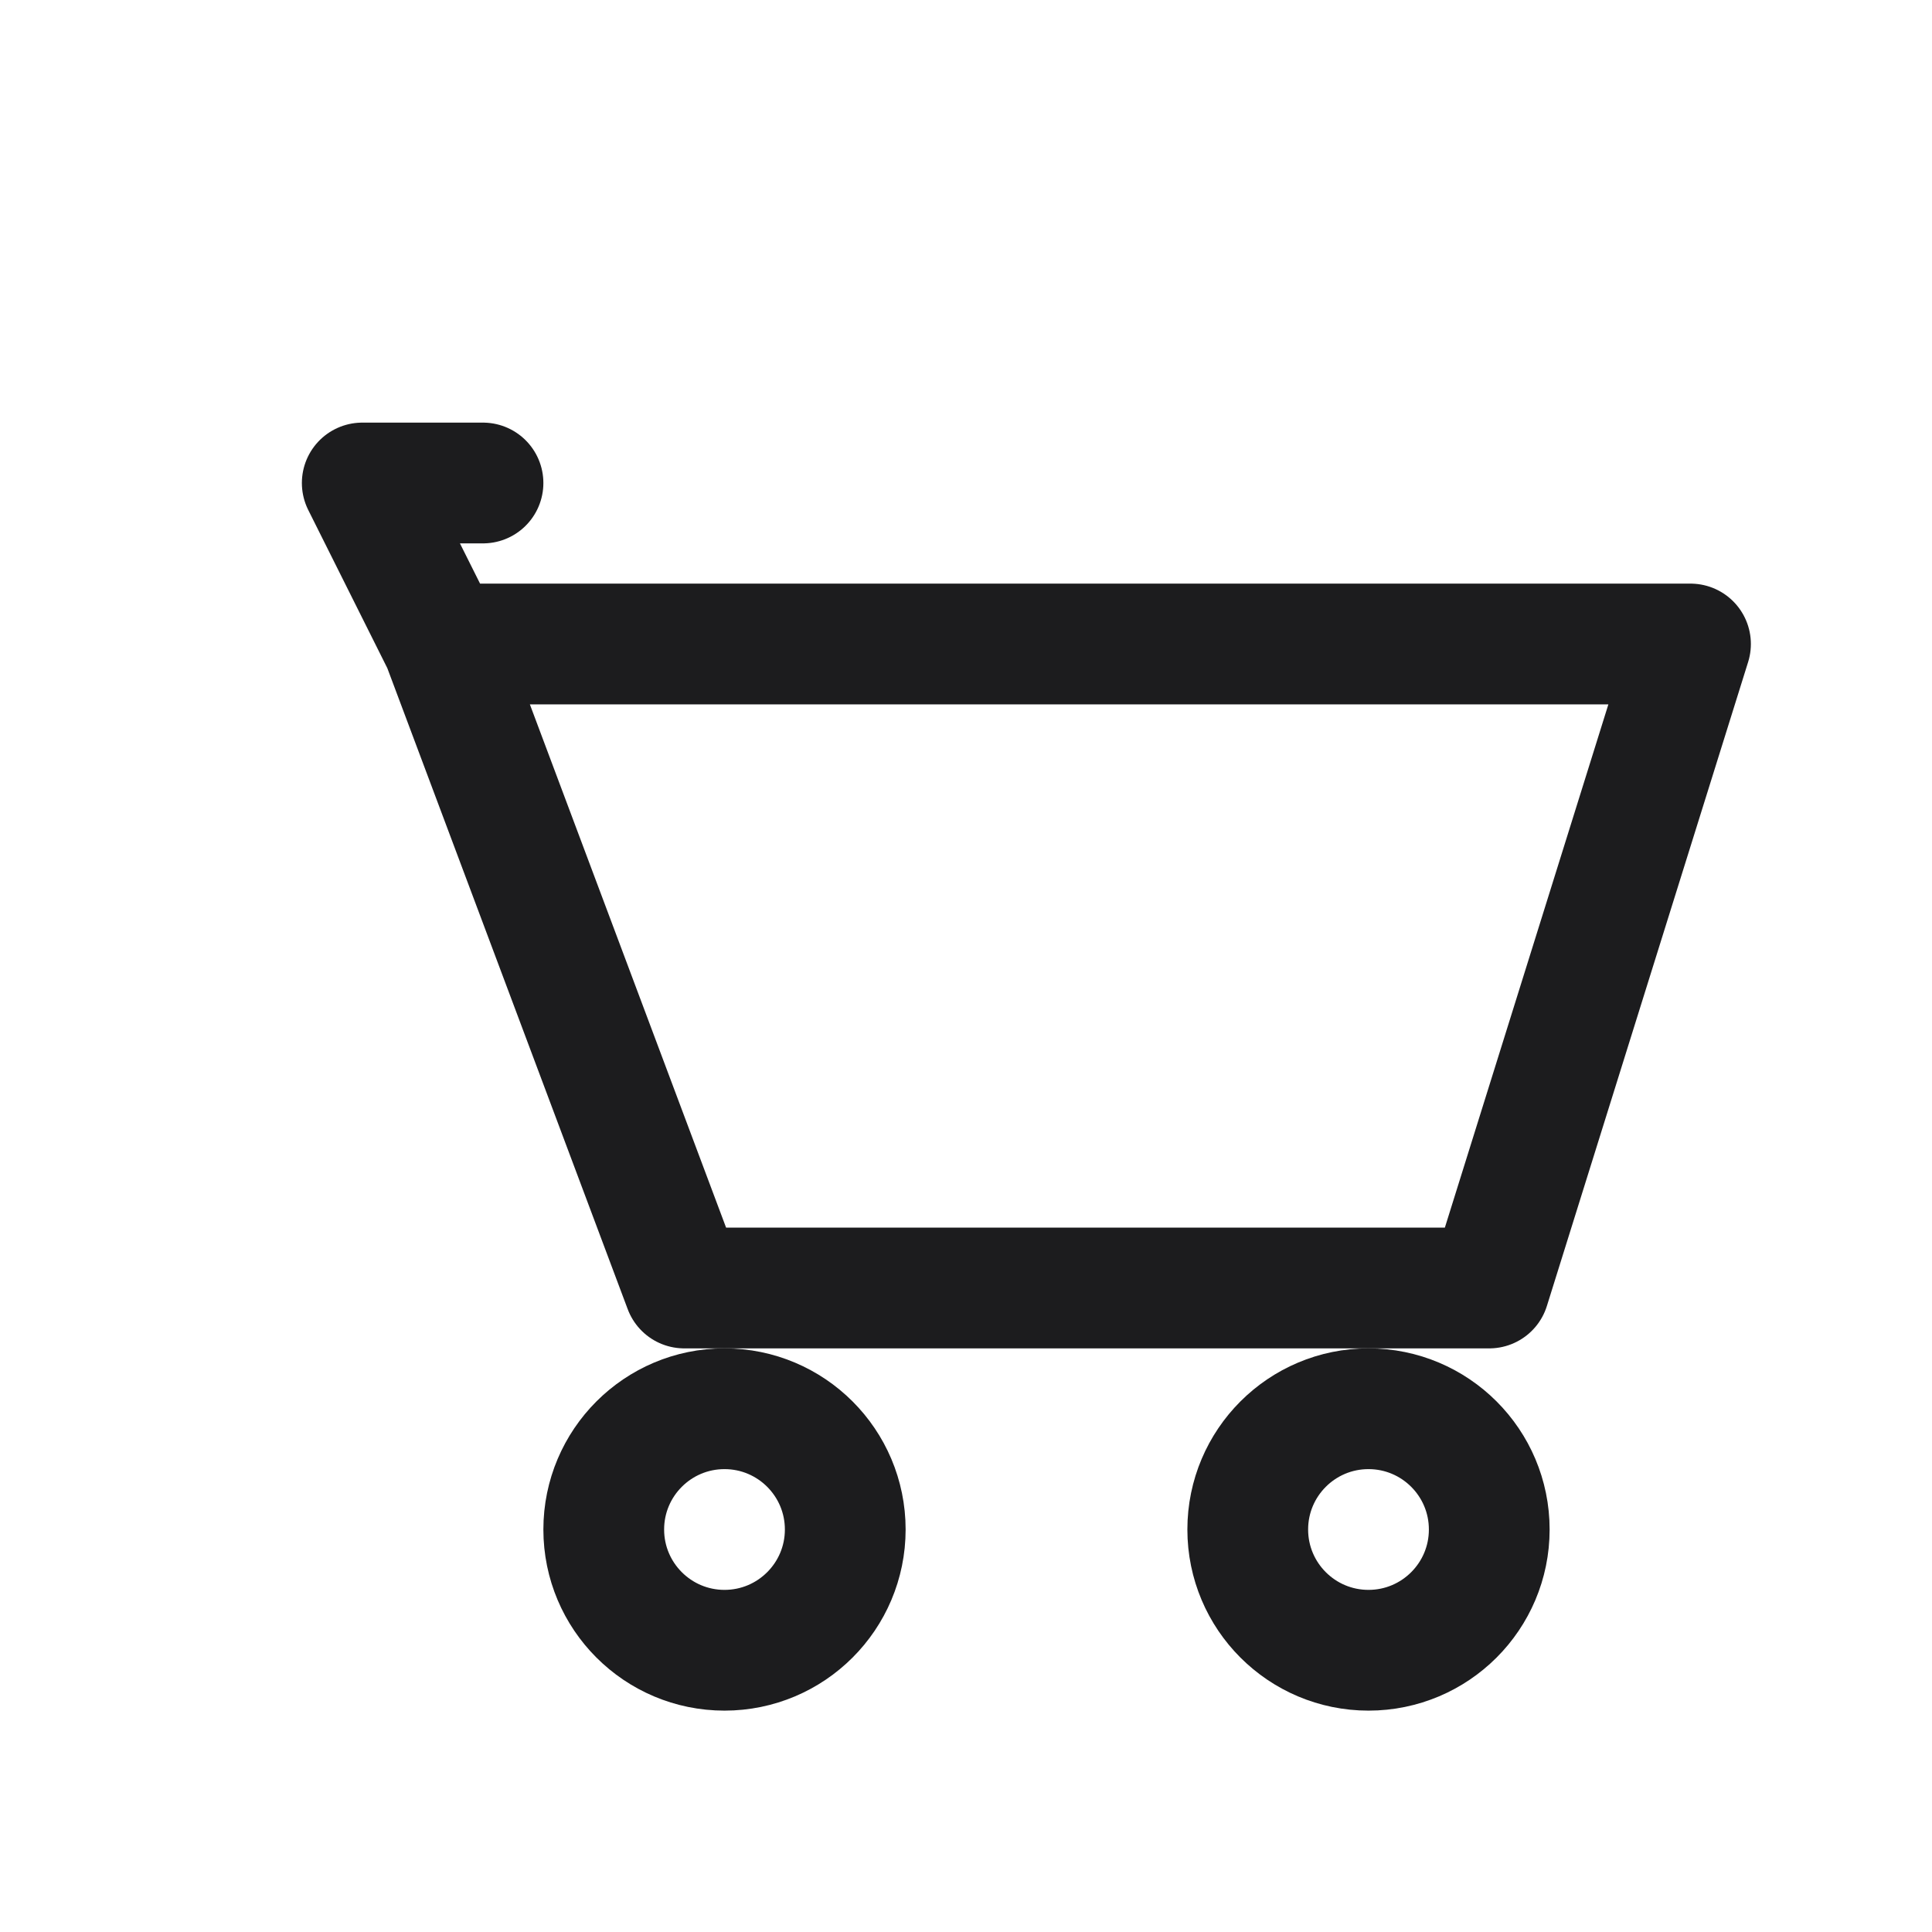
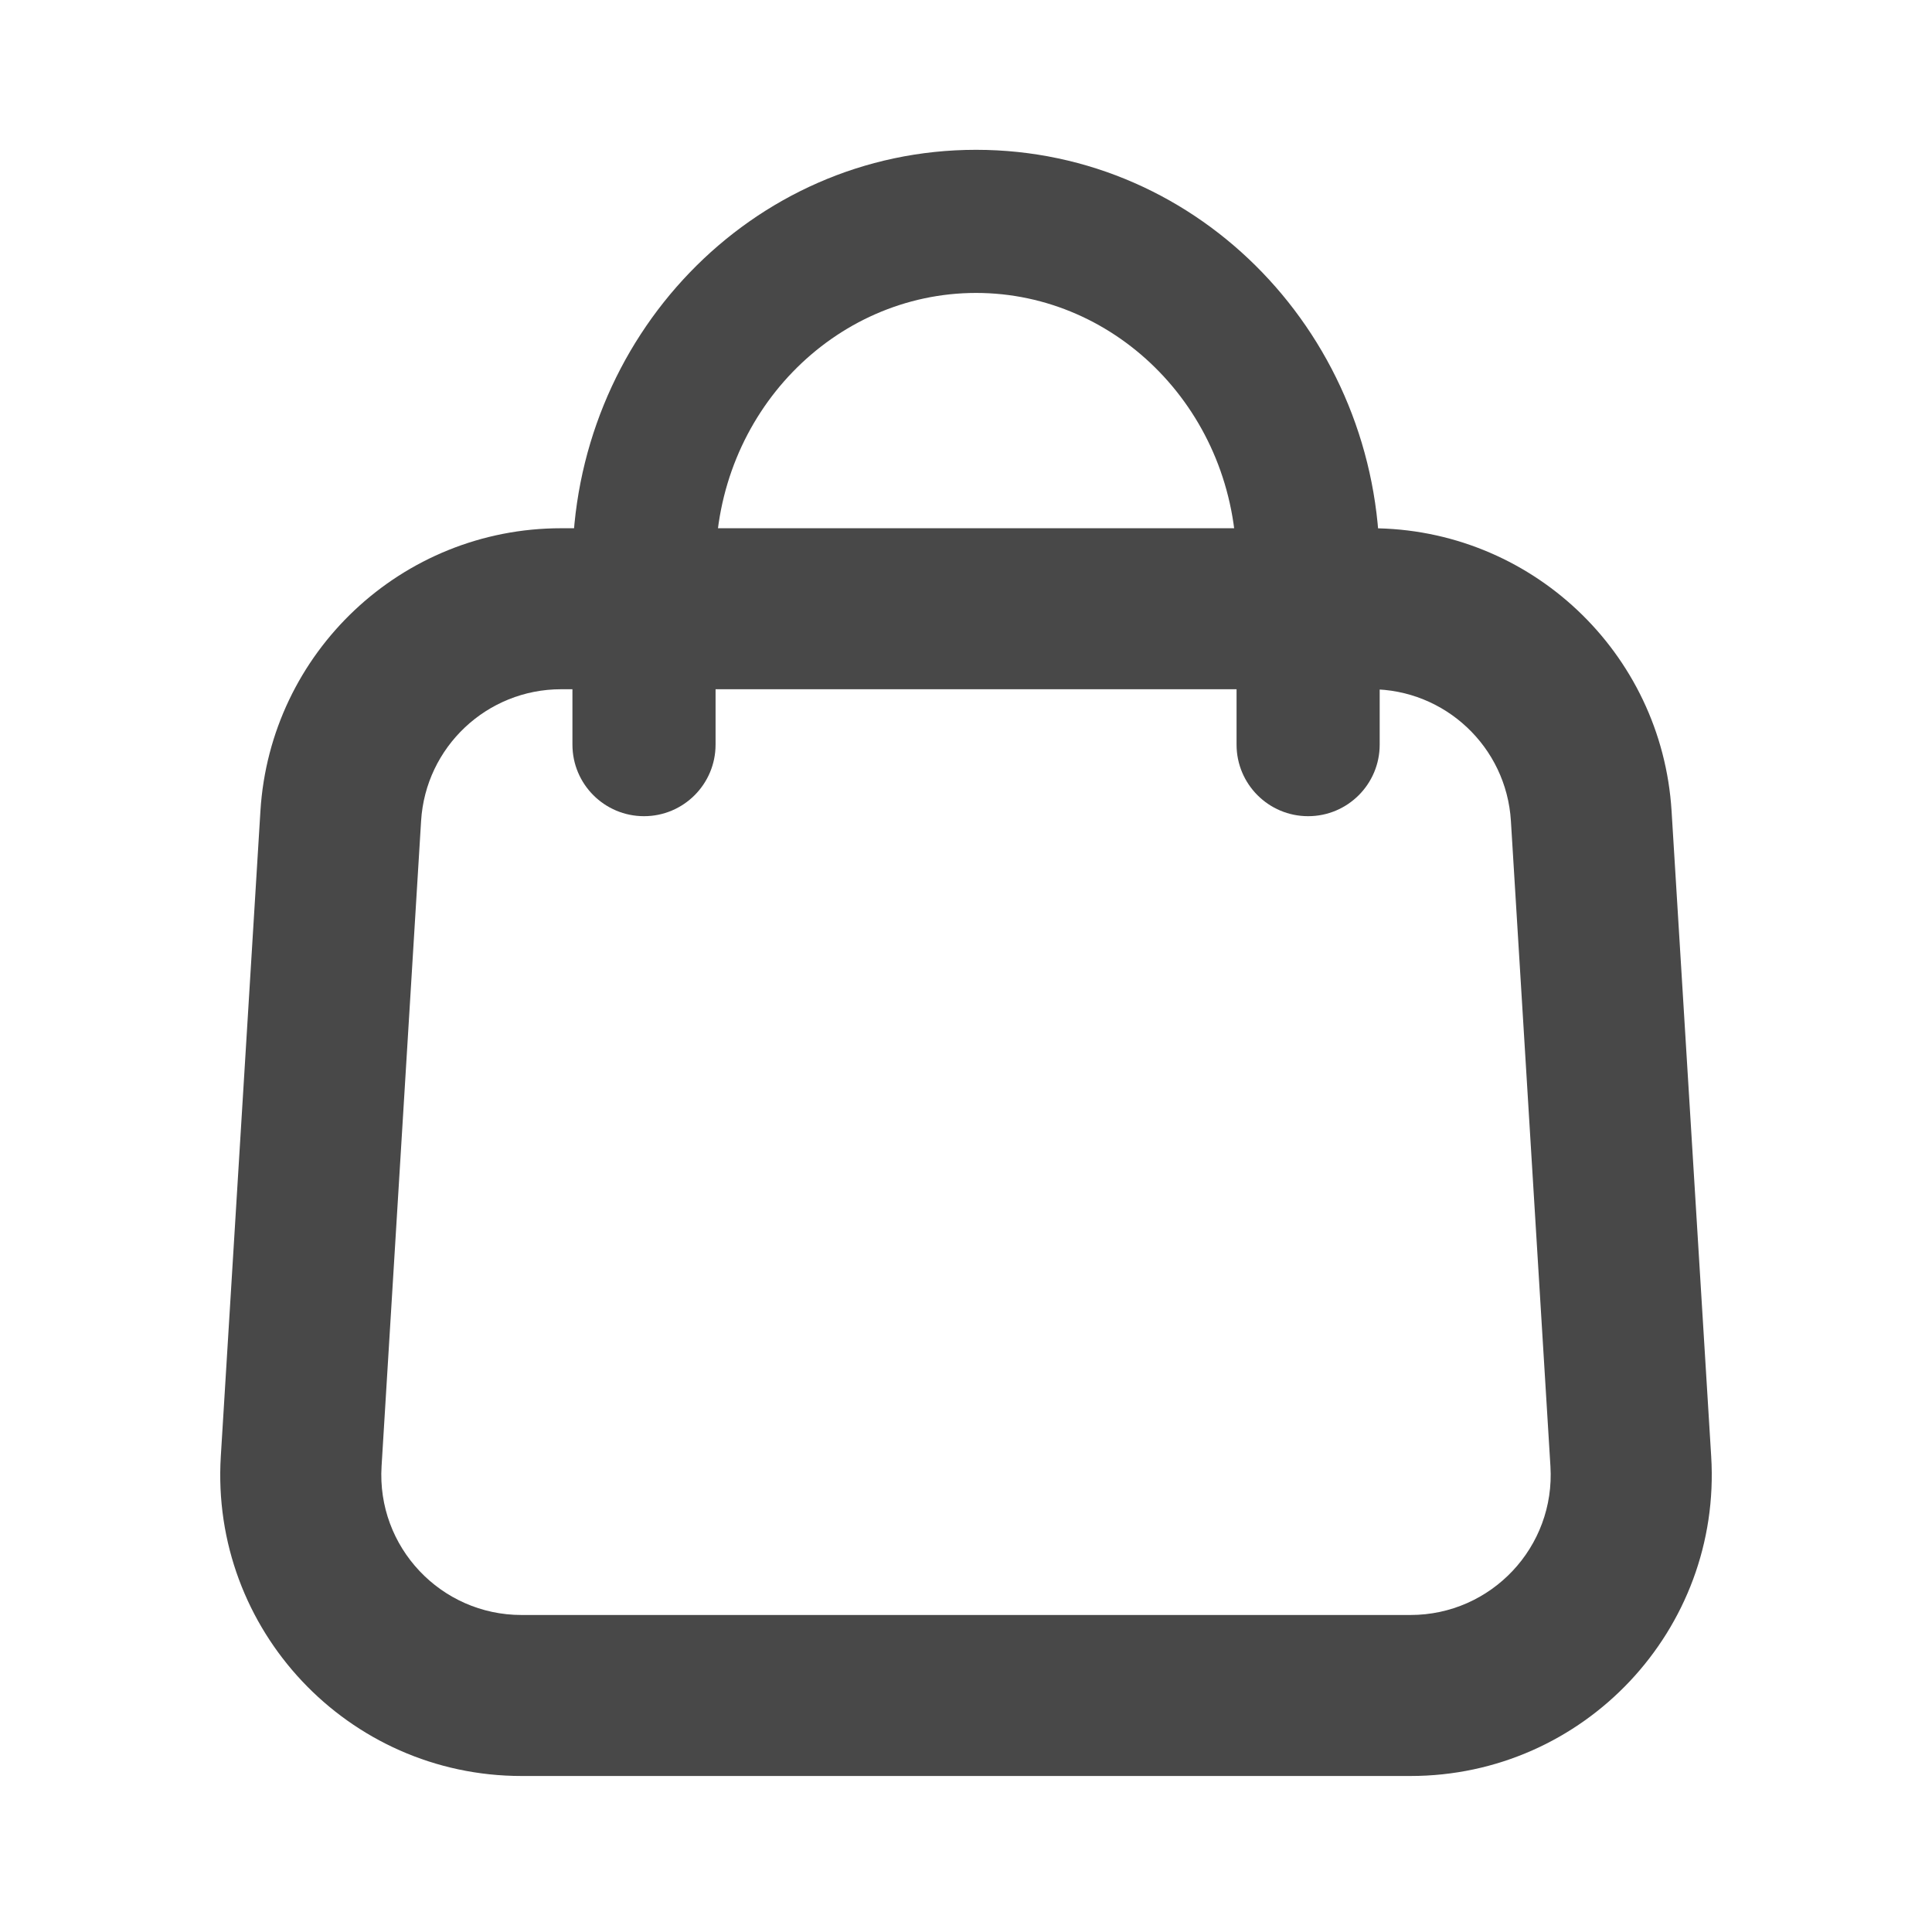
<svg xmlns="http://www.w3.org/2000/svg" width="24" height="24" viewBox="0 0 24 24" fill="none">
-   <path d="M6 6H4.5L5.5 8M5.5 8L8.5 16H18.5L21 8H5.5Z" stroke="#1C1C1E" stroke-width="1.5" stroke-linecap="round" stroke-linejoin="round" />
-   <circle cx="9" cy="19" r="1.5" stroke="#1C1C1E" stroke-width="1.5" />
-   <circle cx="17" cy="19" r="1.5" stroke="#1C1C1E" stroke-width="1.5" />
+   <path fill-rule="evenodd" clip-rule="evenodd" d="M17.03 8.562H6.97C6.049 8.562 5.287 9.279 5.231 10.198L4.74 18.214C4.678 19.216 5.475 20.062 6.479 20.062H17.521C18.526 20.062 19.322 19.216 19.26 18.214L18.769 10.198C18.713 9.279 17.951 8.562 17.03 8.562ZM6.97 6.562C4.992 6.562 3.356 8.102 3.235 10.076L2.743 18.091C2.611 20.244 4.322 22.062 6.479 22.062H17.521C19.678 22.062 21.389 20.244 21.257 18.091L20.765 10.076C20.644 8.102 19.008 6.562 17.03 6.562H6.97Z" fill="#484848" />
+   <path fill-rule="evenodd" clip-rule="evenodd" d="M12.125 3.639C10.368 3.639 8.889 5.125 8.889 7.026V9.25C8.889 9.741 8.491 10.139 8 10.139C7.509 10.139 7.111 9.741 7.111 9.25V7.026C7.111 4.204 9.326 1.861 12.125 1.861C14.924 1.861 17.139 4.204 17.139 7.026V9.25C17.139 9.741 16.741 10.139 16.25 10.139C15.759 10.139 15.361 9.741 15.361 9.25V7.026C15.361 5.125 13.883 3.639 12.125 3.639Z" fill="#484848" />
</svg>
